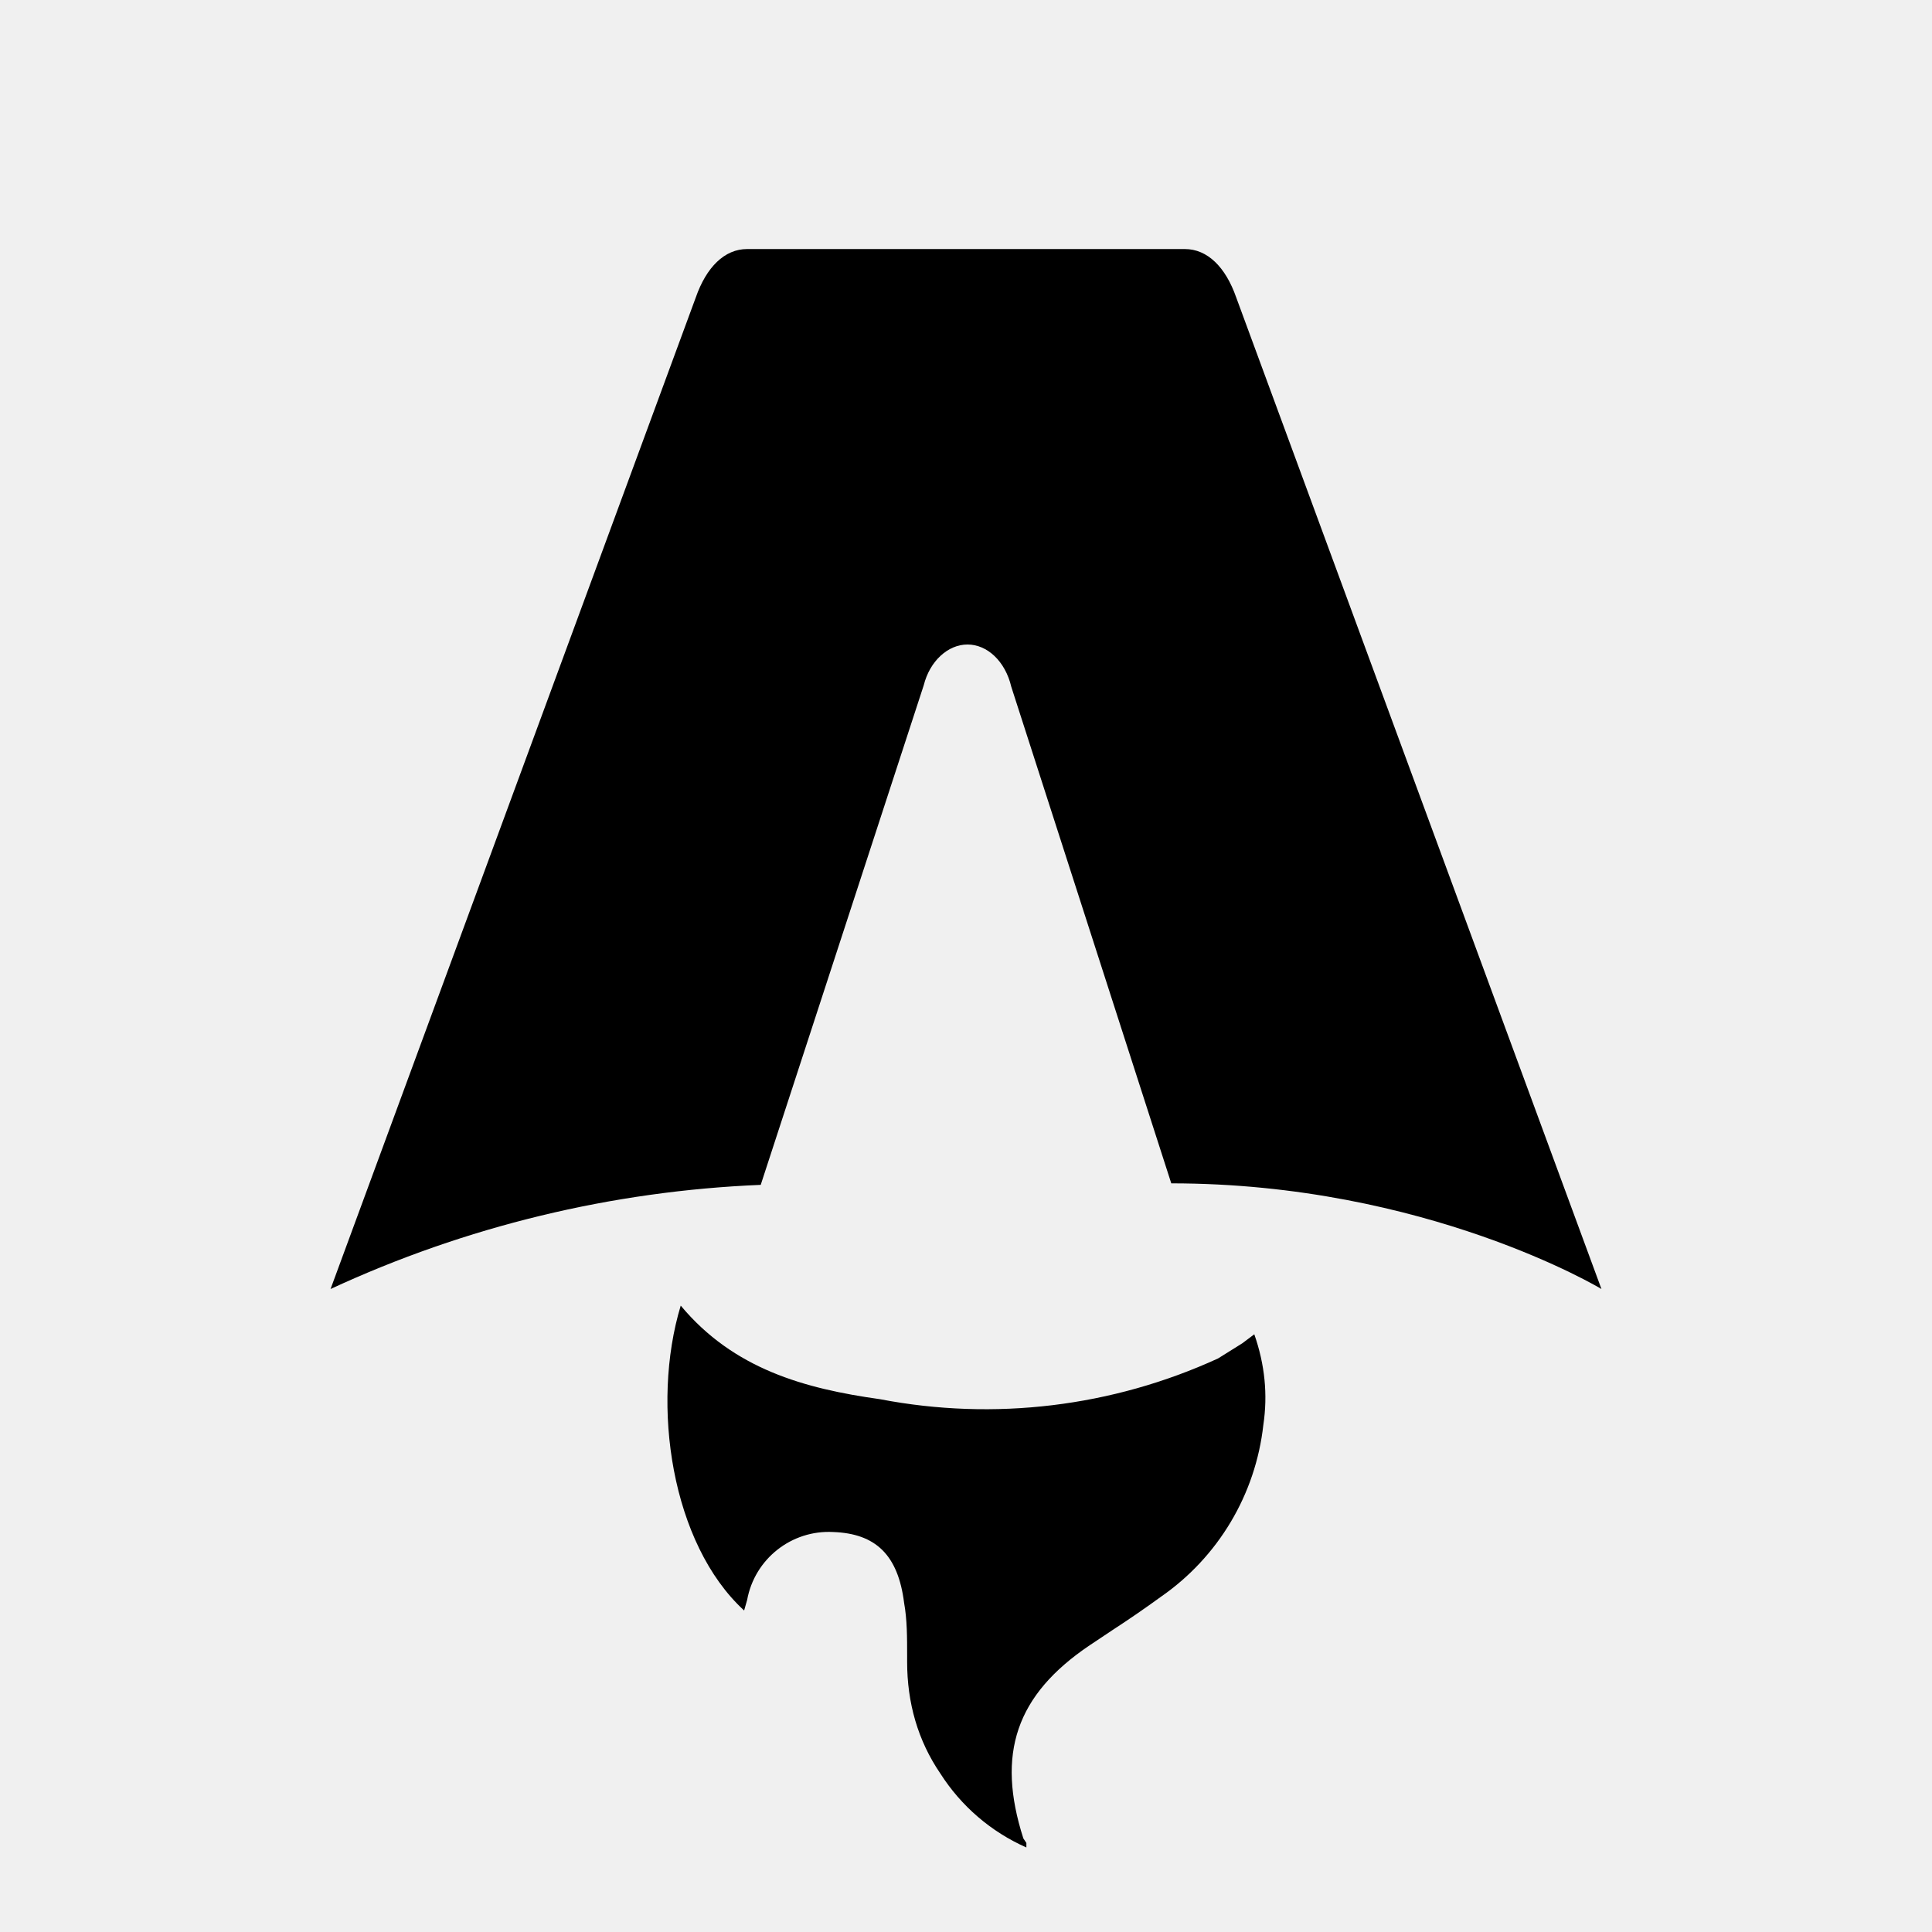
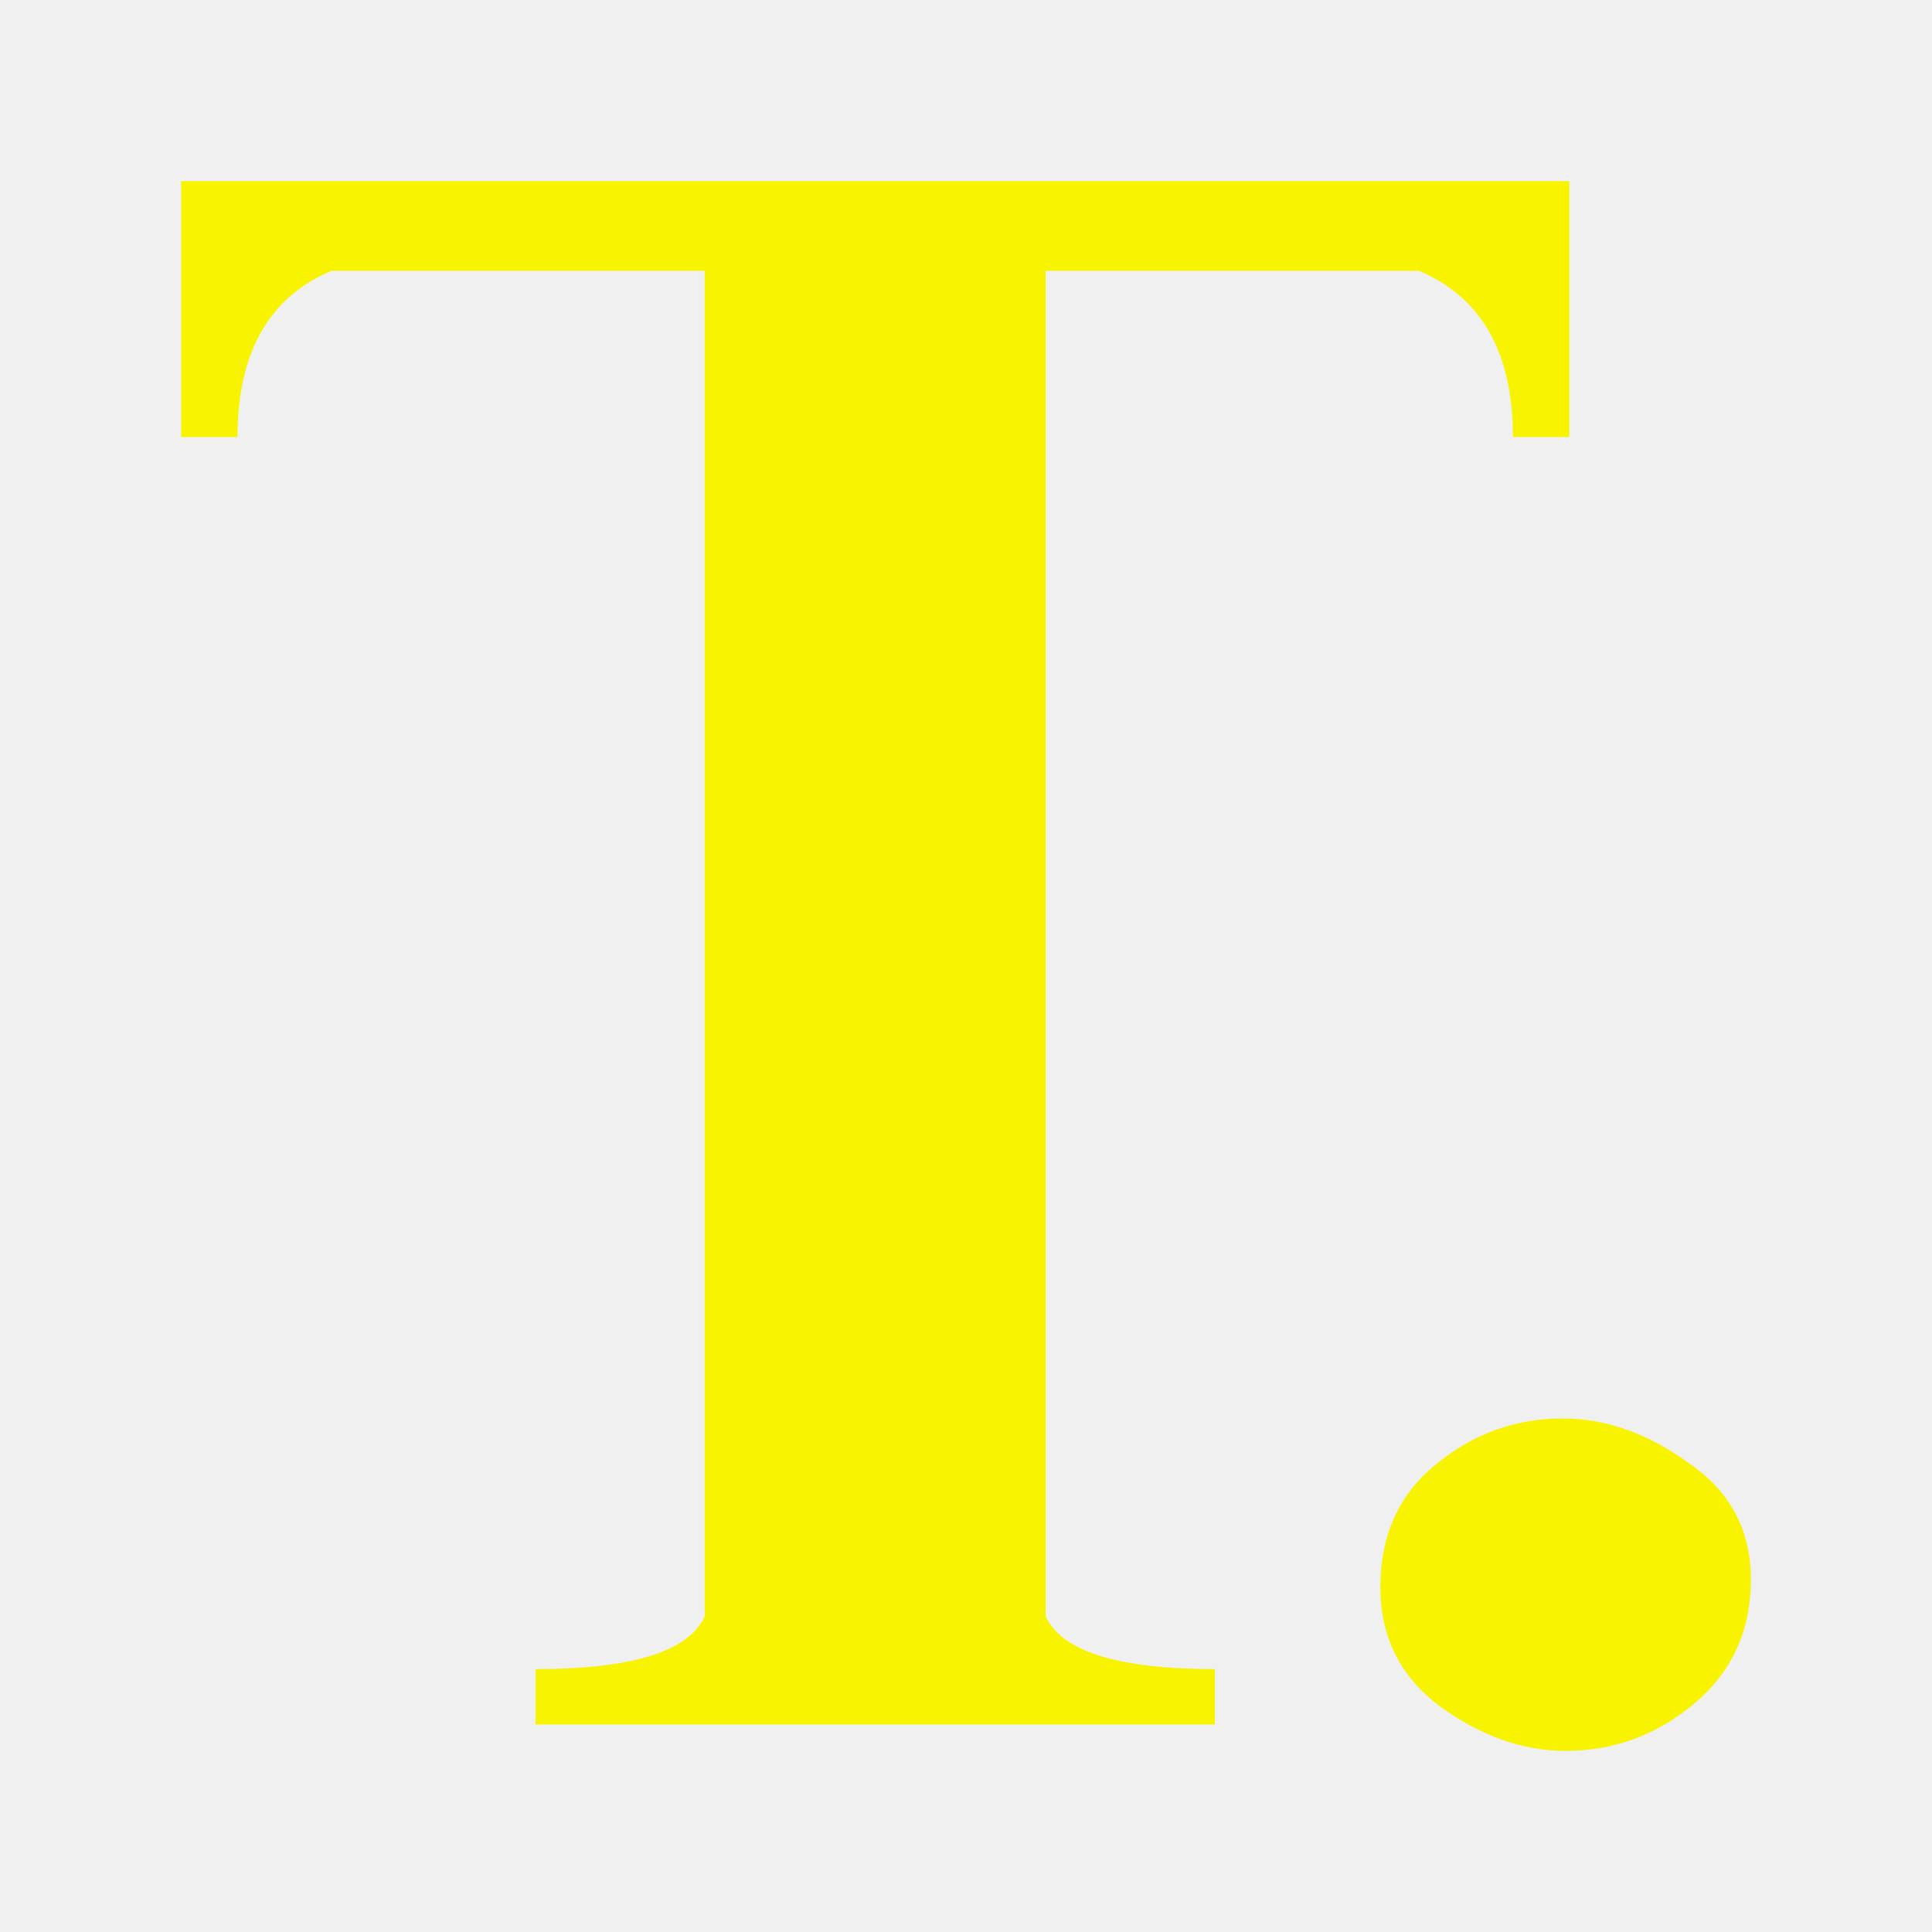
- <svg xmlns="http://www.w3.org/2000/svg" fill="none" viewBox="0 0 128 128">
-   <path d="M50.4 78.5a75.1 75.1 0 0 0-28.5 6.9l24.2-65.7c.7-2 1.9-3.2 3.4-3.2h29c1.5 0 2.7 1.2 3.4 3.2l24.2 65.7s-11.6-7-28.5-7L67 45.5c-.4-1.7-1.6-2.8-2.9-2.8-1.3 0-2.5 1.1-2.9 2.7L50.4 78.5Zm-1.1 28.2Zm-4.2-20.2c-2 6.6-.6 15.8 4.2 20.2a17.5 17.5 0 0 1 .2-.7 5.5 5.5 0 0 1 5.7-4.5c2.8.1 4.3 1.5 4.7 4.7.2 1.1.2 2.3.2 3.5v.4c0 2.7.7 5.2 2.2 7.4a13 13 0 0 0 5.7 4.9v-.3l-.2-.3c-1.8-5.6-.5-9.5 4.4-12.8l1.5-1a73 73 0 0 0 3.2-2.2 16 16 0 0 0 6.8-11.4c.3-2 .1-4-.6-6l-.8.6-1.6 1a37 37 0 0 1-22.4 2.7c-5-.7-9.7-2-13.2-6.2Z" />
-   <style>
-         path { fill: #000; }
-         @media (prefers-color-scheme: dark) {
-             path { fill: #FFF; }
-         }
-     </style>
+ <svg xmlns="http://www.w3.org/2000/svg" width="128" height="128" viewBox="0 0 128 128" fill="none">
+   <path d="M91.451 105.163C91.451 101.784 92.637 99.104 95.008 97.123C97.499 95.025 100.345 93.977 103.547 93.977C106.394 93.977 109.181 94.967 111.908 96.948C114.636 98.812 116 101.376 116 104.639C116 108.018 114.755 110.756 112.264 112.854C109.774 114.951 106.927 116 103.725 116C100.879 116 98.092 115.01 95.364 113.029C92.755 111.048 91.451 108.426 91.451 105.163Z" fill="#F8F400" />
+   <path d="M12 12H103.971V28.955H100.235C100.235 23.361 98.16 19.691 94.009 17.943H69.282V107.086C70.349 109.416 74.085 110.582 80.489 110.582V114.252H35.482V110.582C41.886 110.582 45.622 109.416 46.689 107.086V17.943H21.962C17.811 19.691 15.736 23.361 15.736 28.955H12V12Z" fill="#F8F400" />
</svg>
